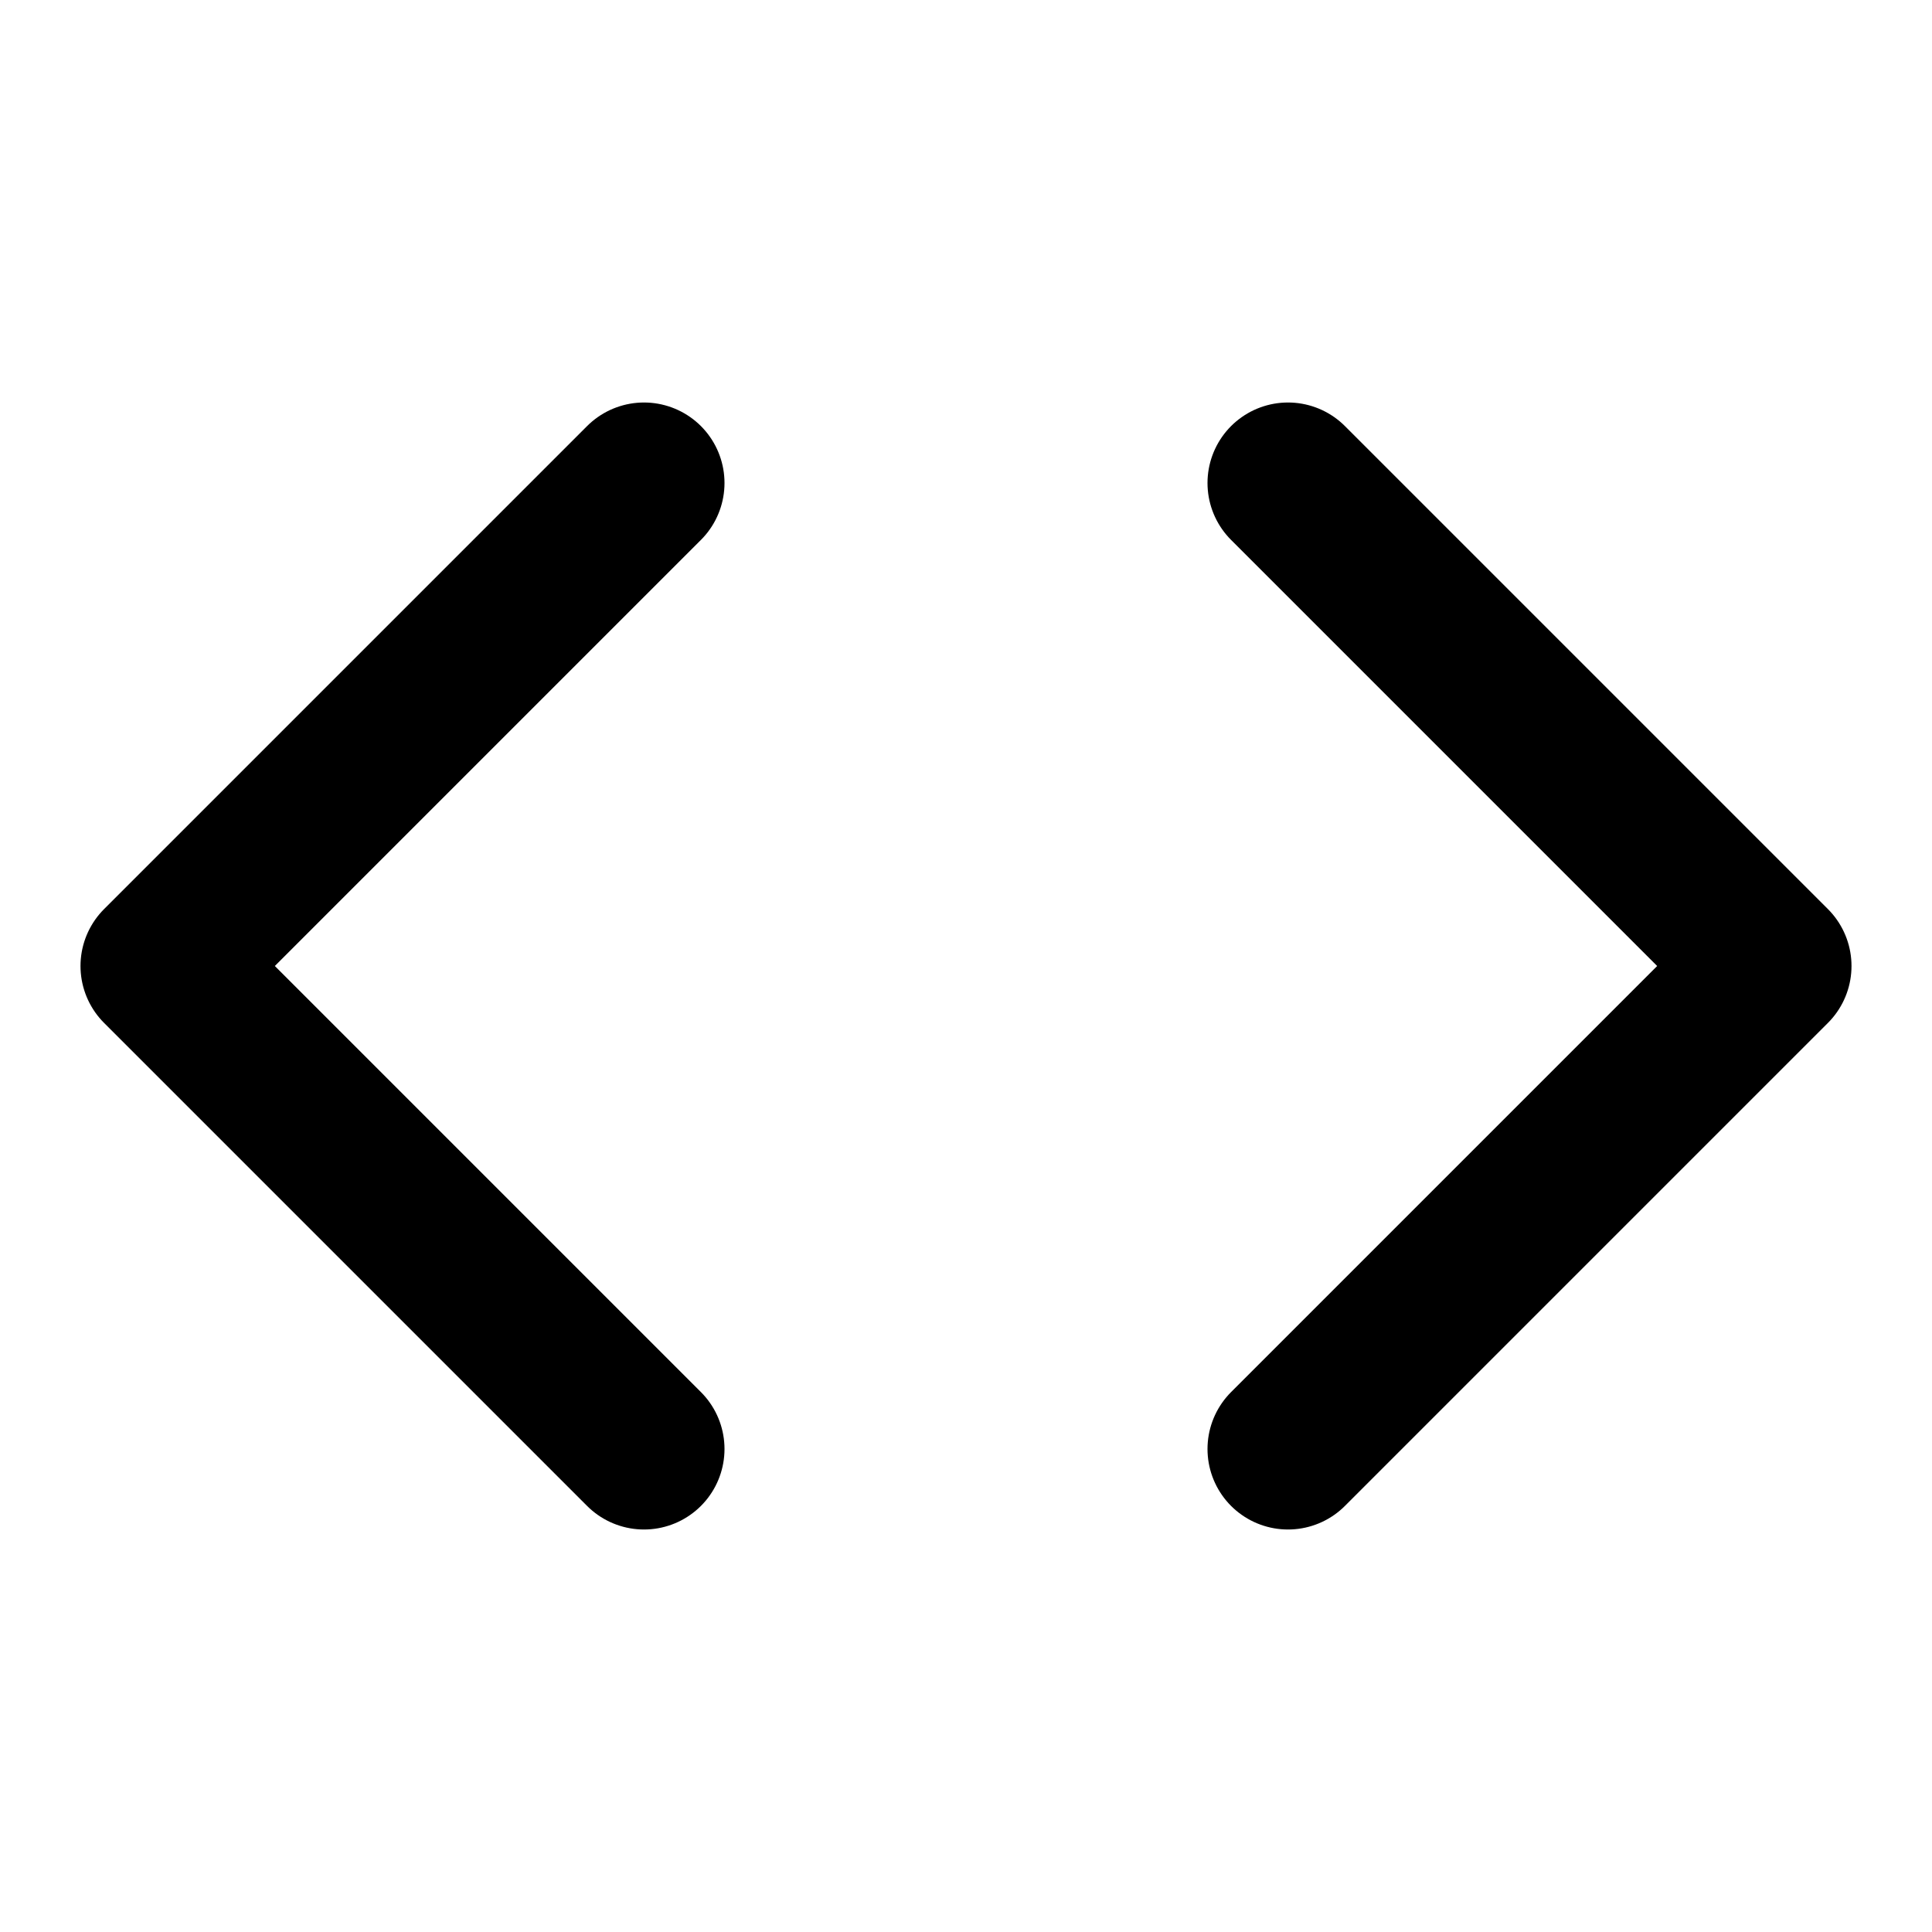
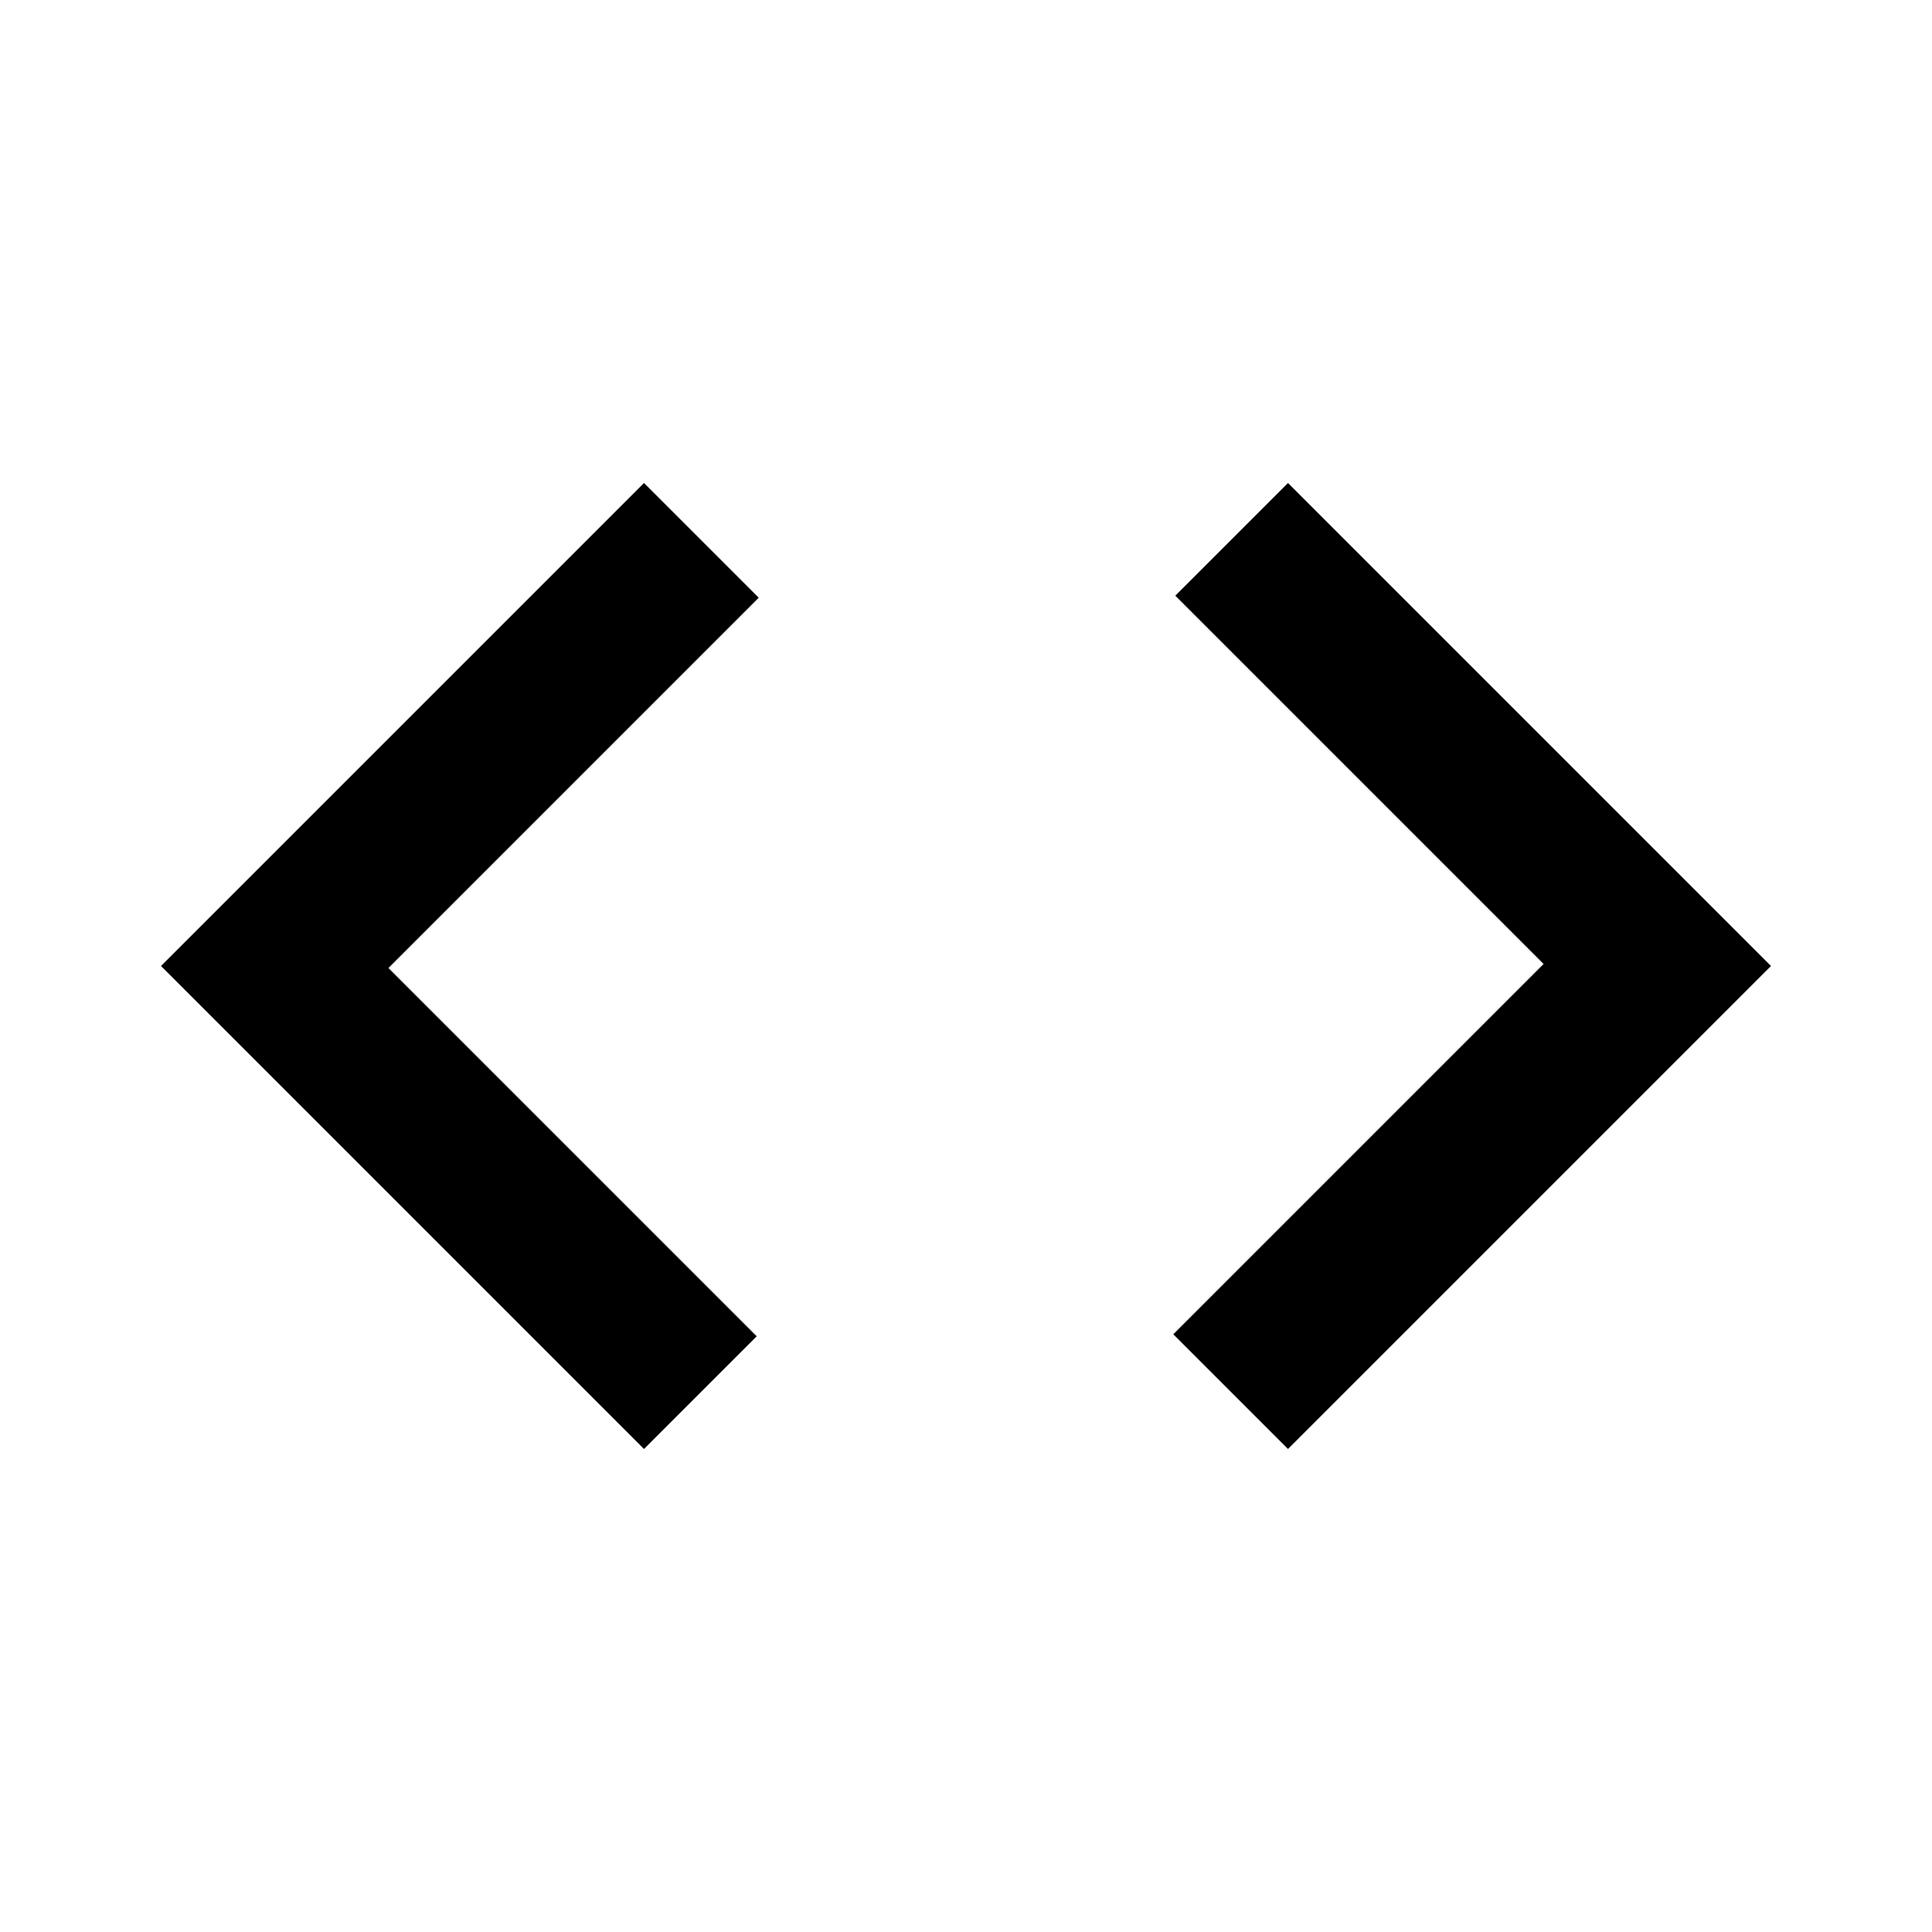
- <svg xmlns="http://www.w3.org/2000/svg" viewBox="0 0 24 24" fill="none" stroke="#000" stroke-width="2" stroke-linecap="round" stroke-linejoin="round">
-   <polyline points="16 18 22 12 16 6" />
-   <polyline points="8 6 2 12 8 18" />
+ <svg xmlns="http://www.w3.org/2000/svg" height="24" viewBox="0 -960 960 960" width="24">
+   <path d="M320-240 80-480l240-240 57 57-184 184 183 183-56 56Zm320 0-57-57 184-184-183-183 56-56 240 240-240 240Z" />
</svg>
